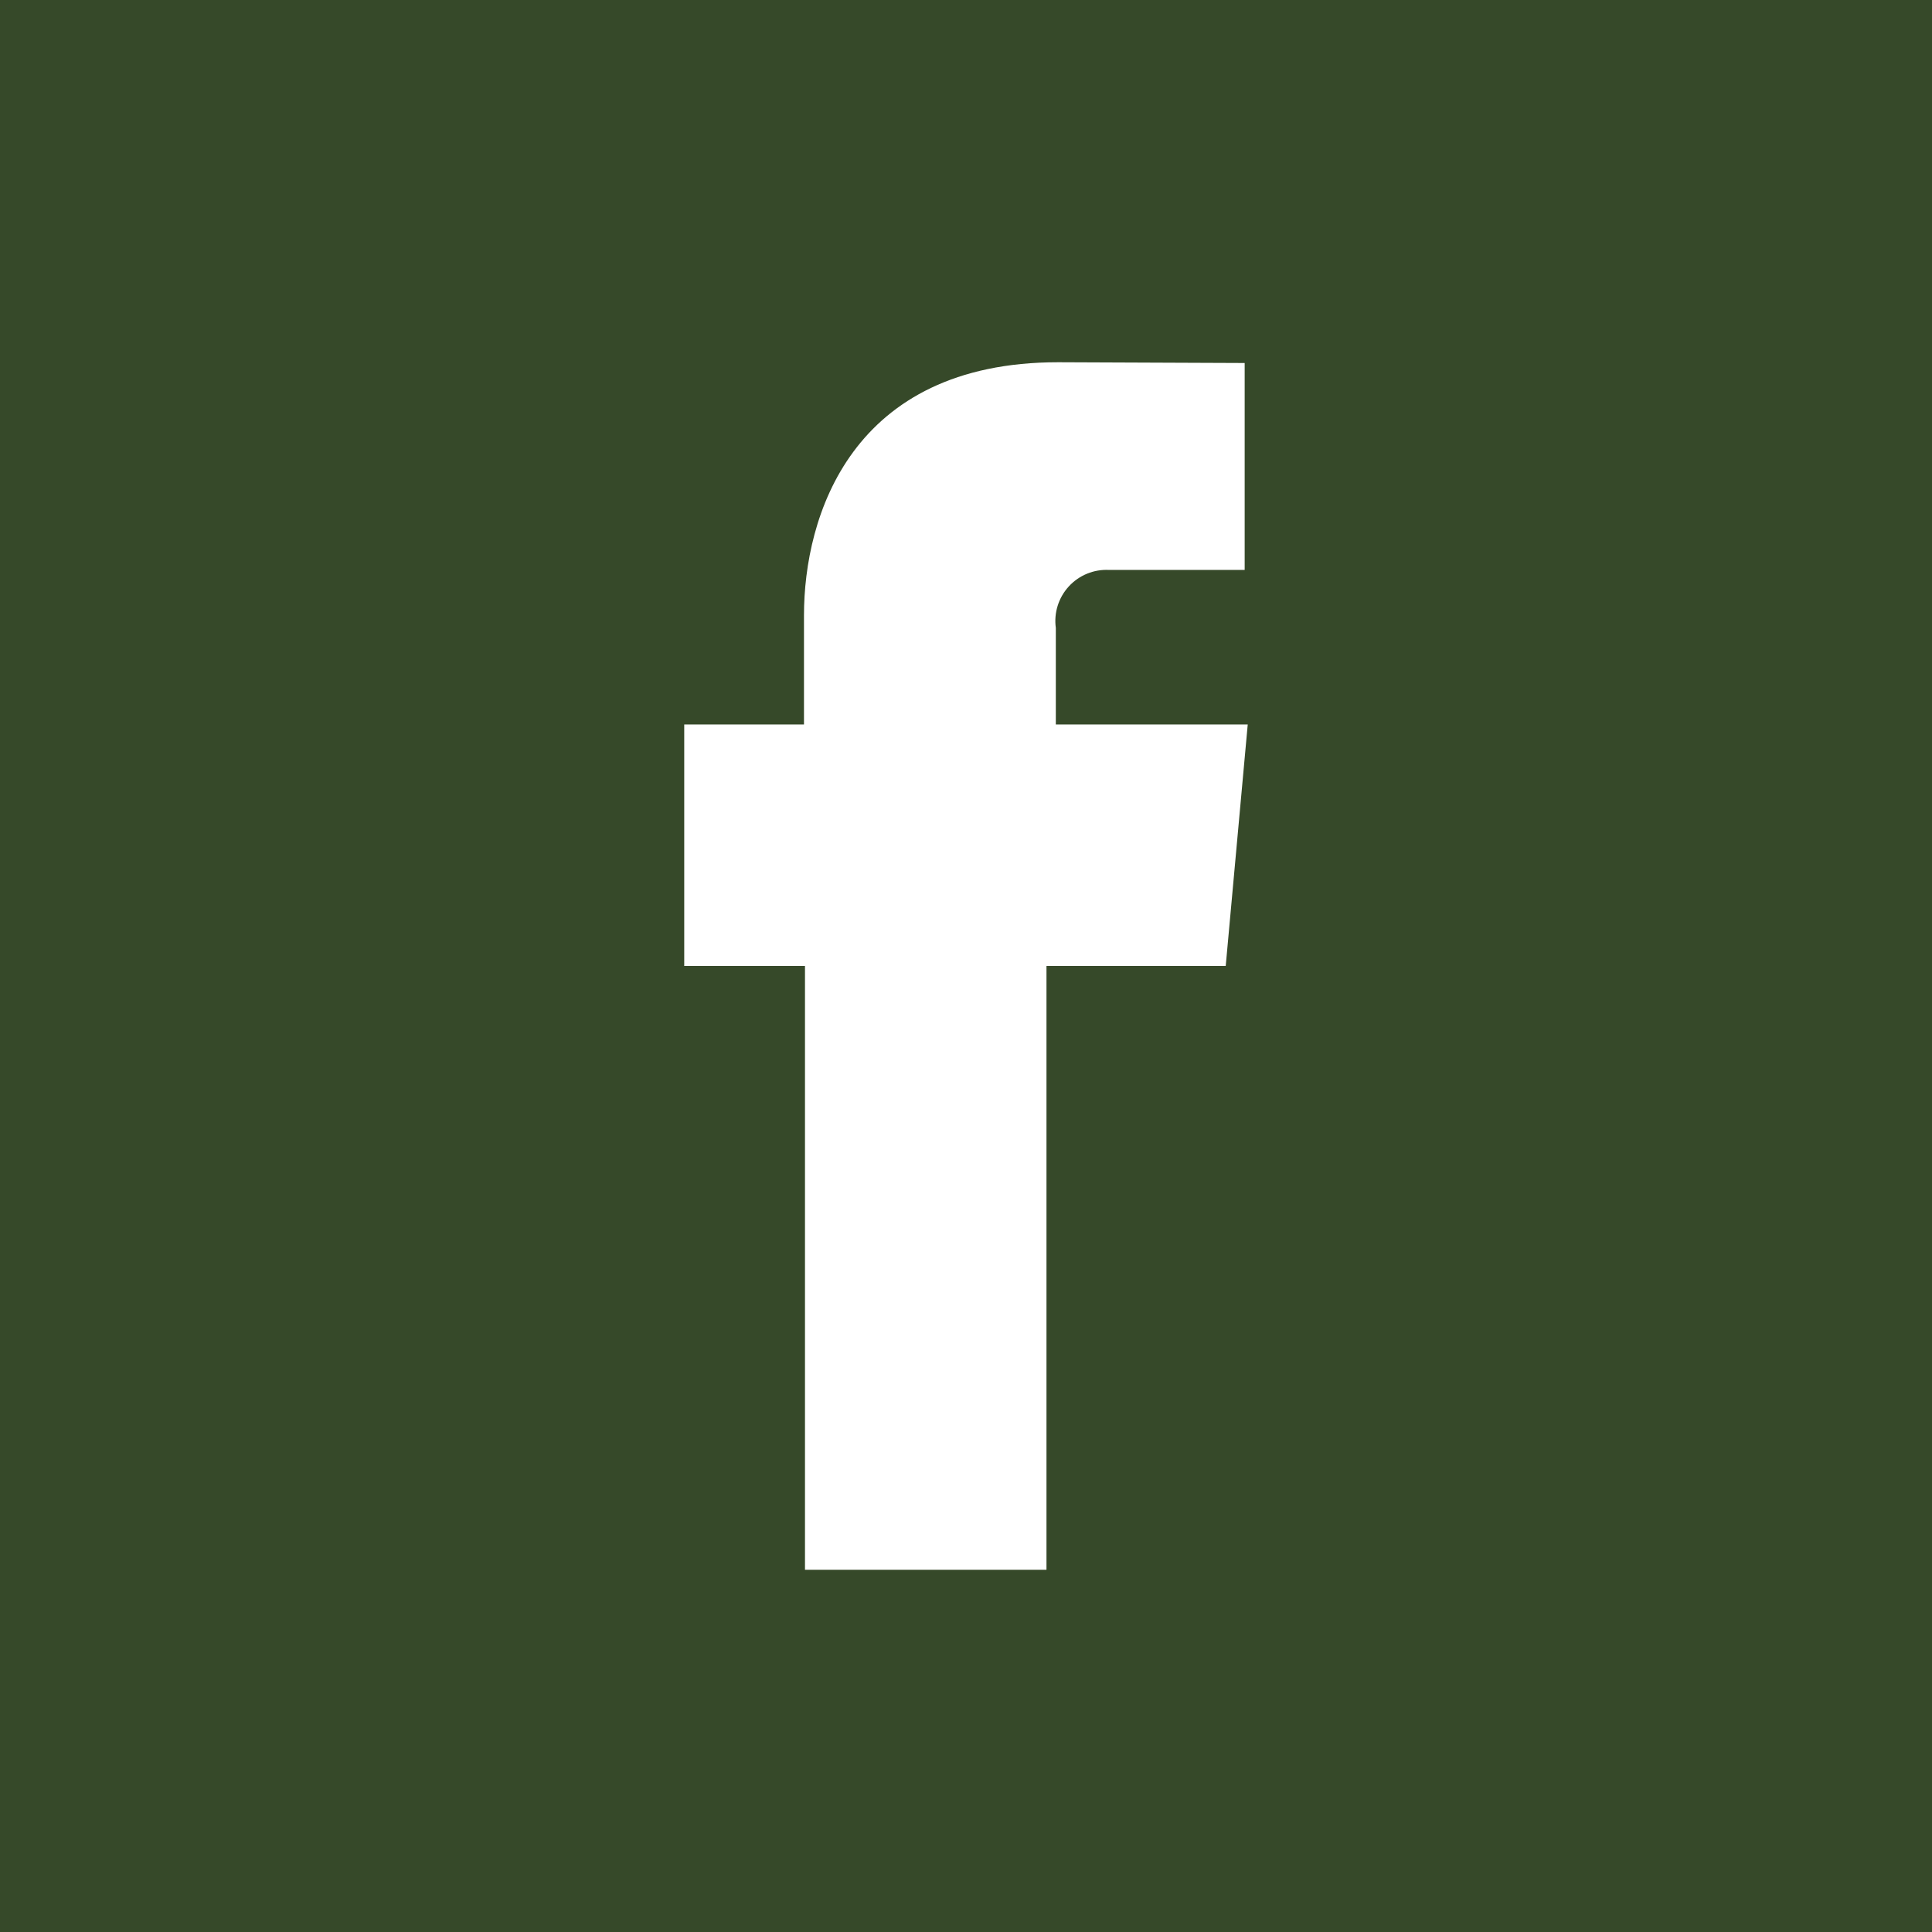
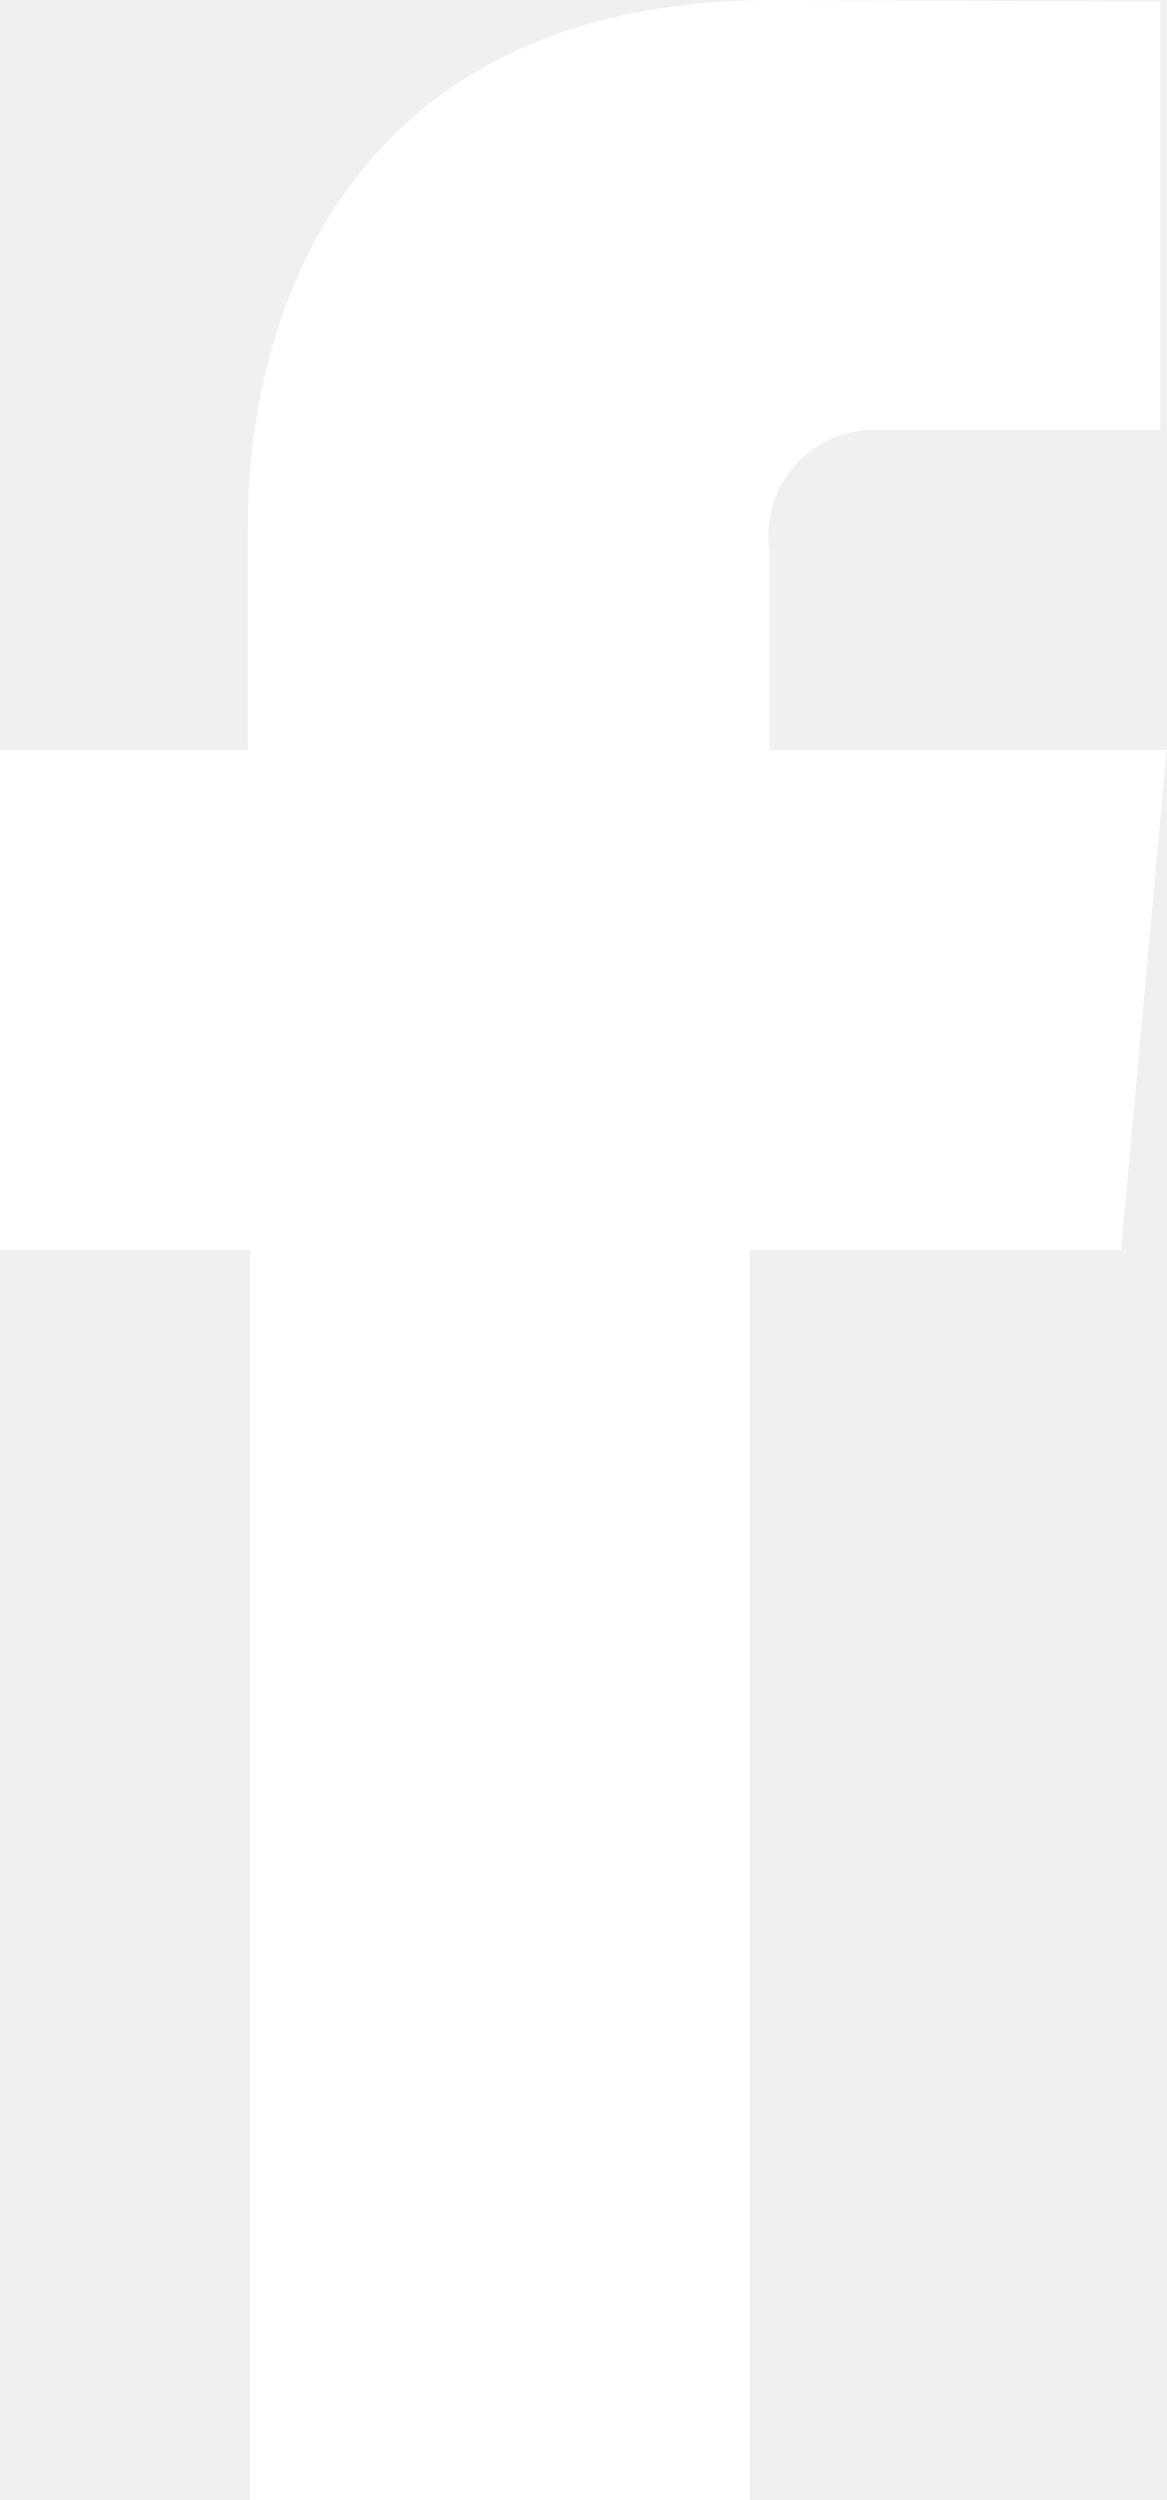
- <svg xmlns="http://www.w3.org/2000/svg" id="Layer_1" data-name="Layer 1" viewBox="0 0 48 48">
+ <svg xmlns="http://www.w3.org/2000/svg" id="Layer_1" data-name="Layer 1" viewBox="0 0 14 30">
  <defs>
-     <style>.cls-1{fill:#364929;}.cls-2{fill:#fff;}</style>
+     <style>.cls-1{fill:#fff;}</style>
  </defs>
-   <rect class="cls-1" width="48" height="48" />
-   <path class="cls-2" d="M96.69,115.914h6v-15h4.453l.547-6h-4.768V92.515a1.27,1.27,0,0,1,1.326-1.441h3.366V85.933l-4.635-.019c-5.145,0-6.314,3.834-6.314,6.288v2.712H93.69v6h3Z" transform="translate(-76.6904 -76.9141)" />
+   <path class="cls-1" d="M302.69,411.512h6v-15h4.453l.547-6h-4.768v-2.399a1.27,1.27,0,0,1,1.326-1.441h3.366v-5.141l-4.635-.019c-5.145,0-6.314,3.834-6.314,6.288v2.712H299.69v6h3Z" transform="translate(-299.6904 -381.5118)" />
</svg>
